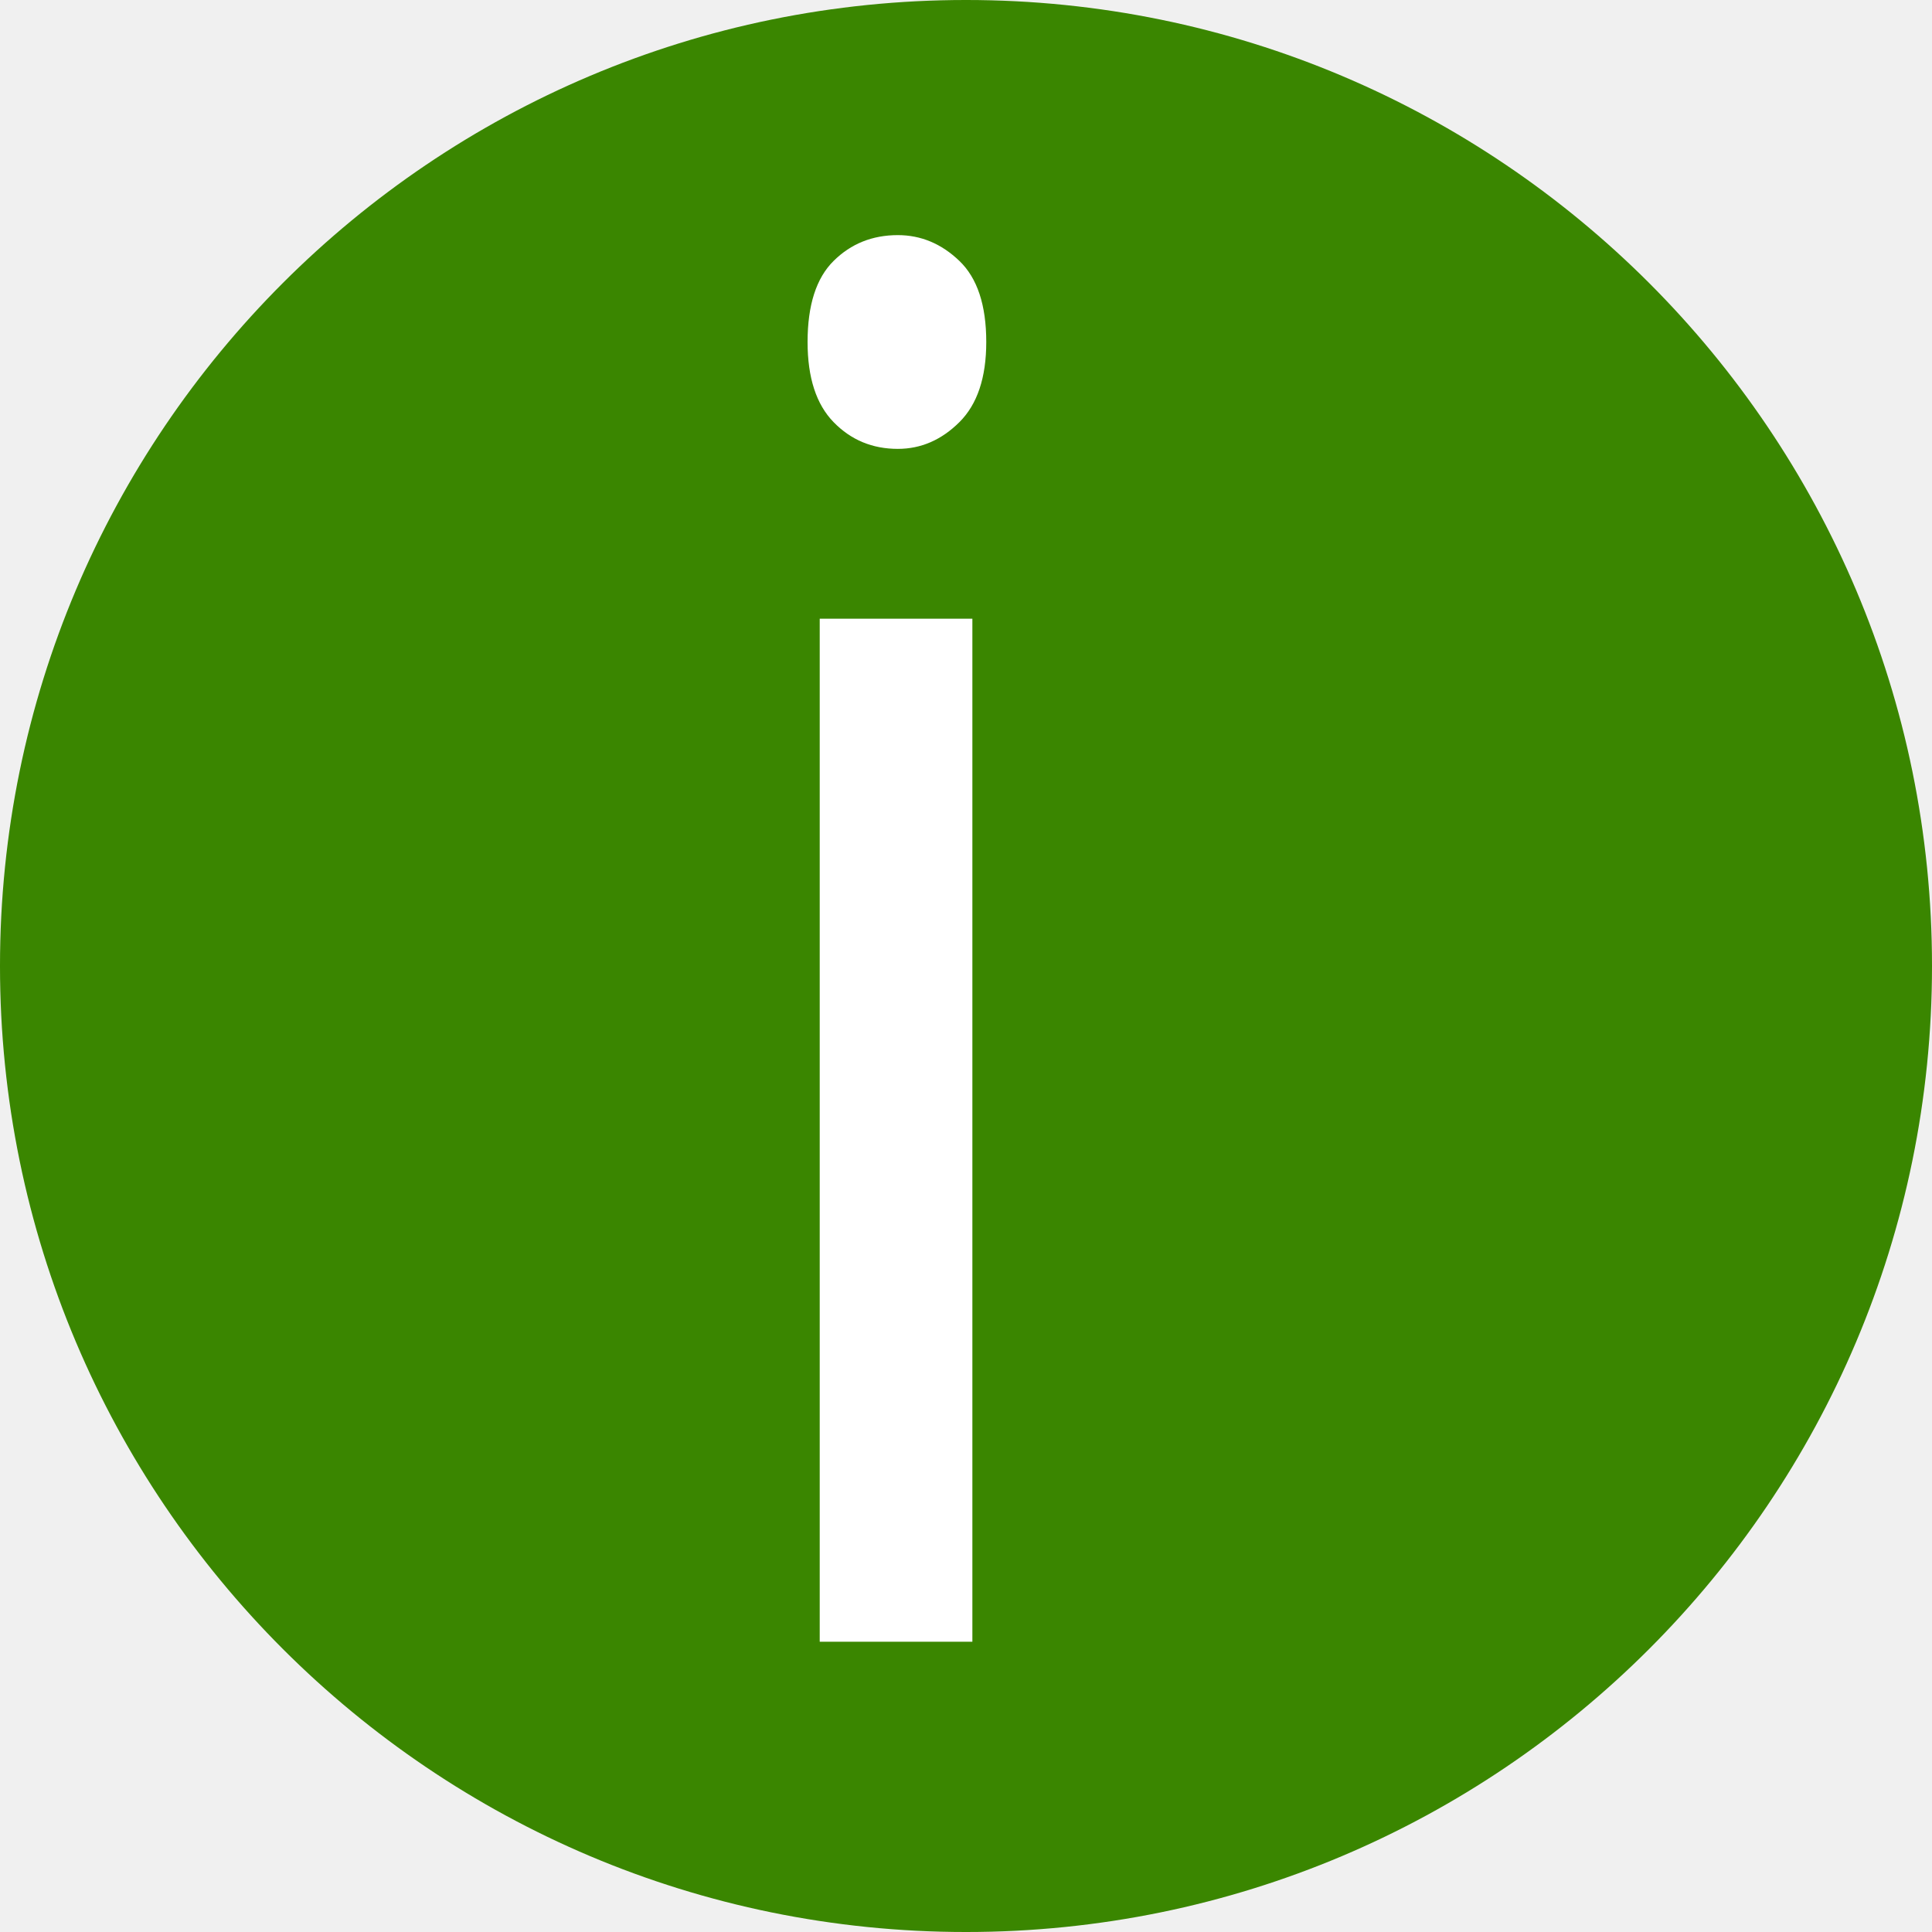
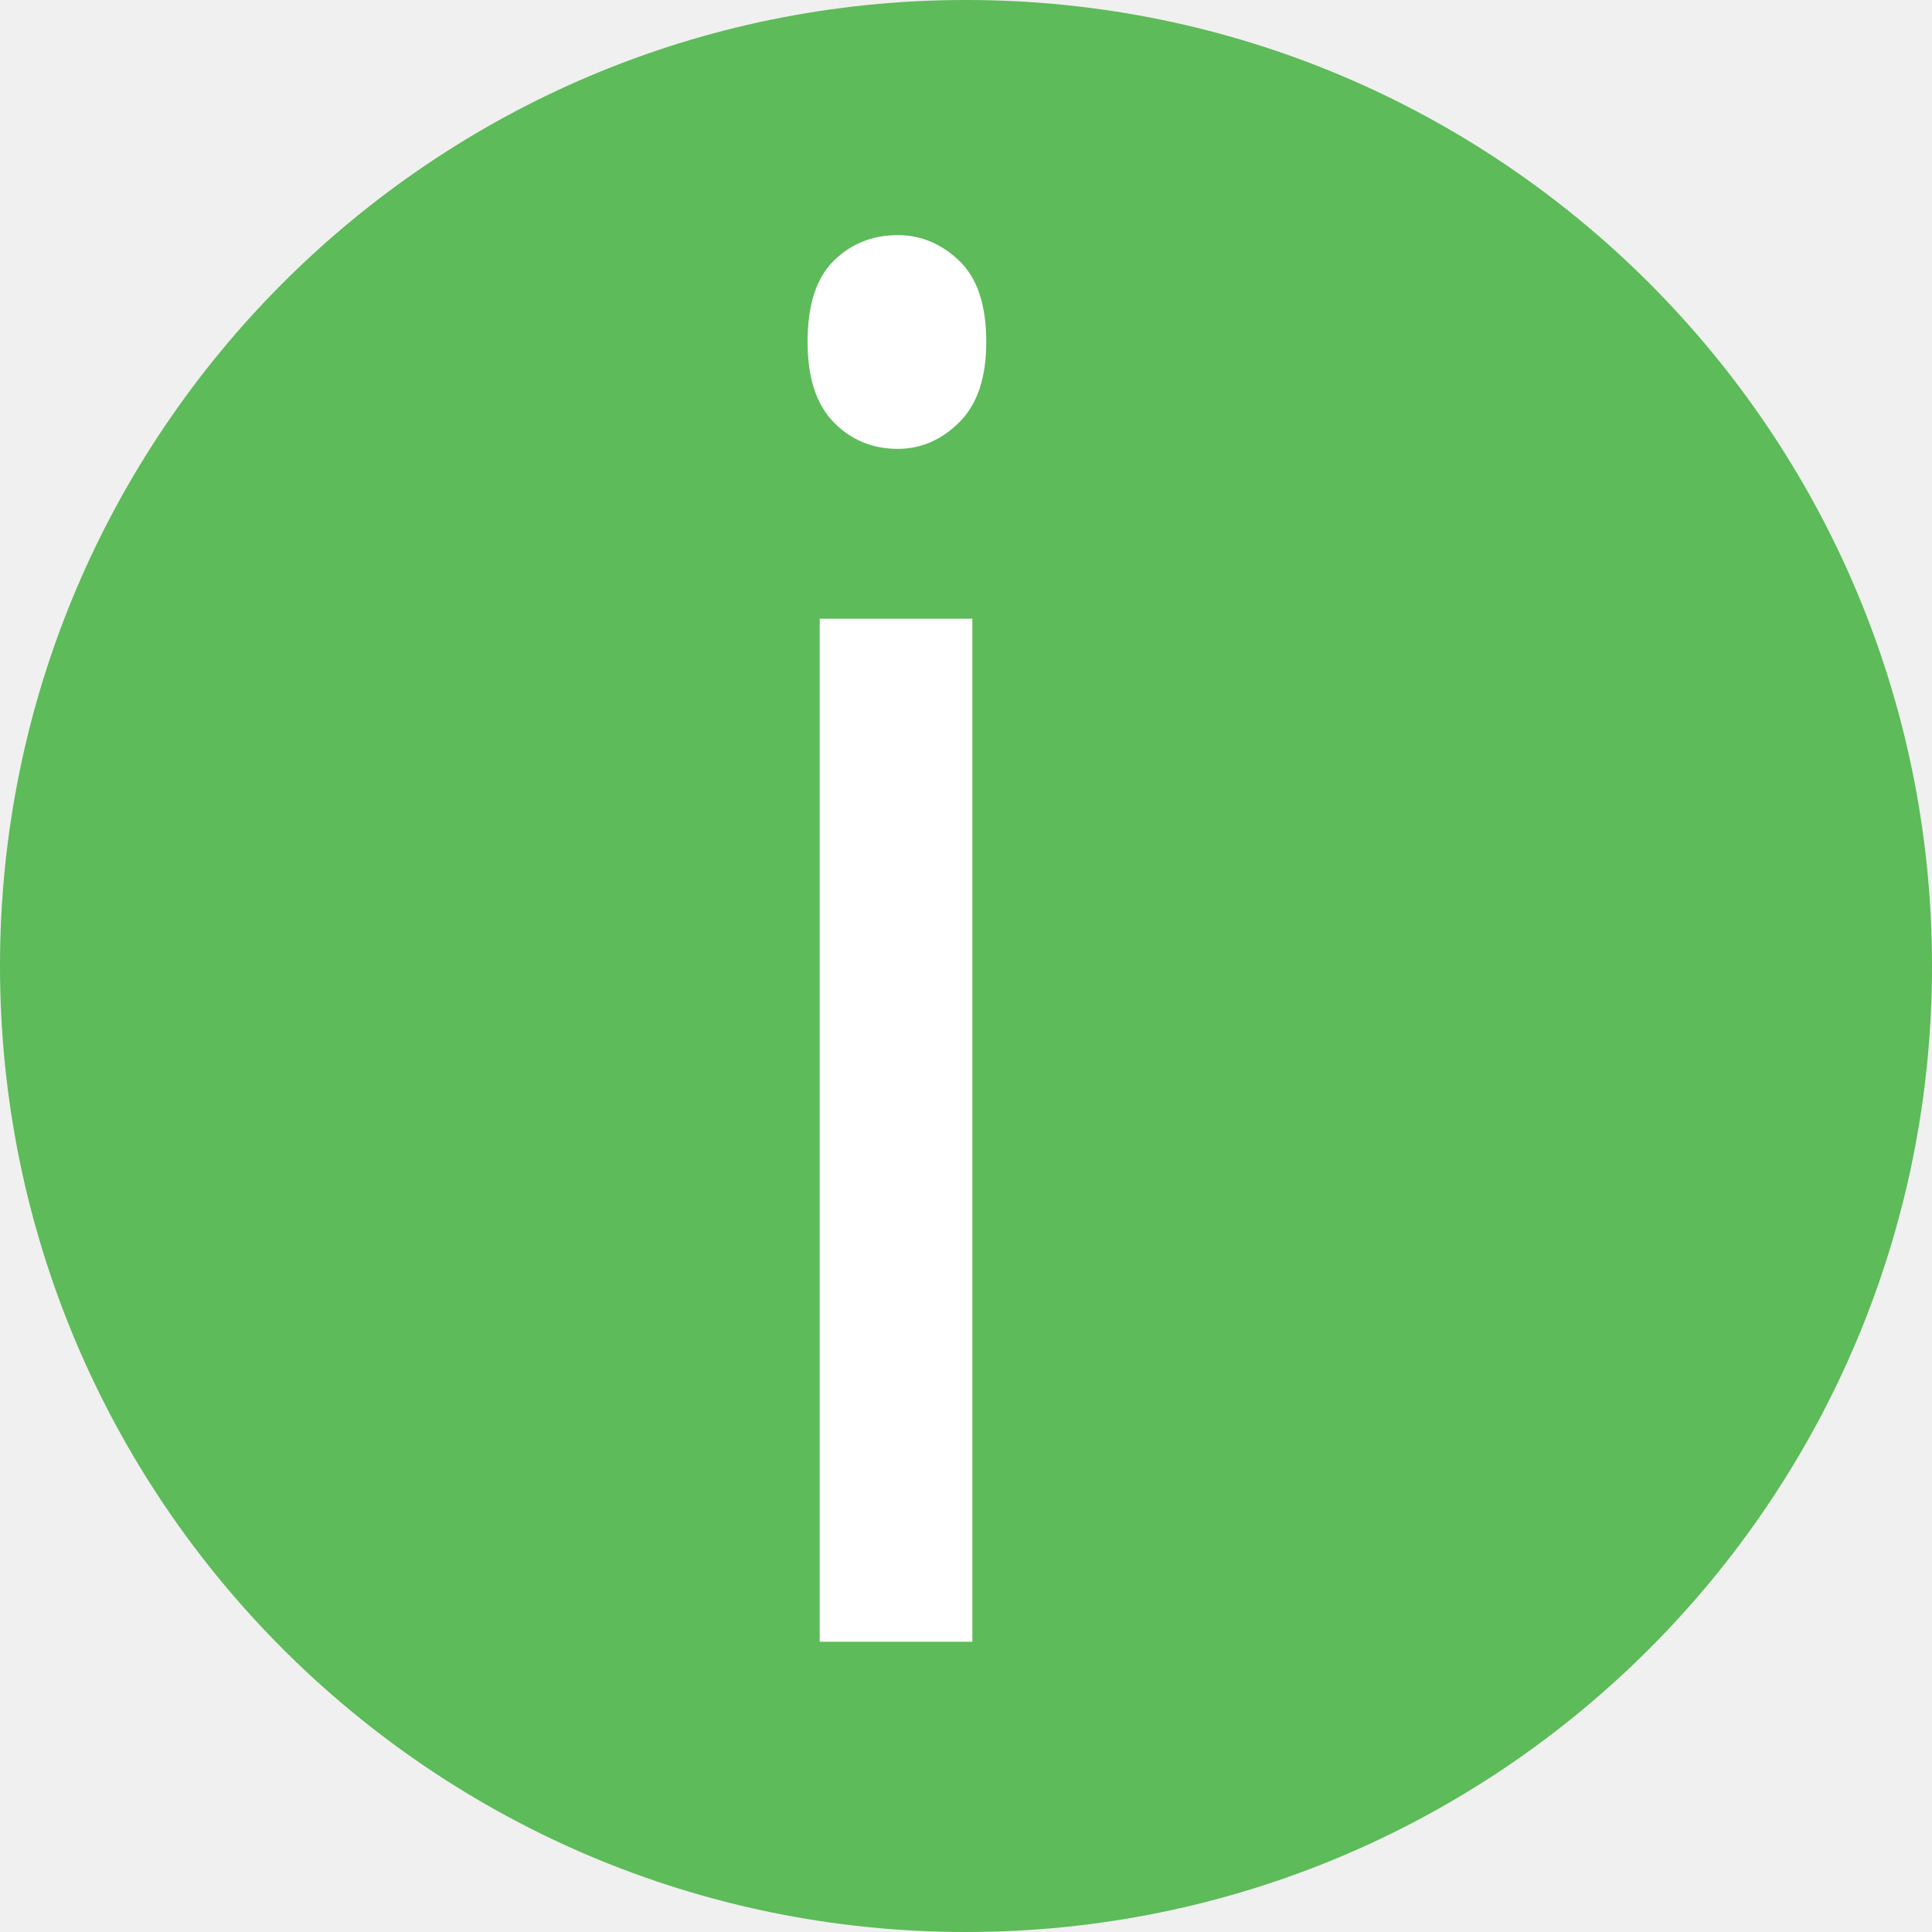
<svg xmlns="http://www.w3.org/2000/svg" width="125.742mm" height="125.742mm" viewBox="0 0 445.543 445.543" id="svg2" version="1.1">
  <defs id="defs4">
    </defs>
  <g id="layer1" transform="translate(-2.22845,-604.5906)">
-     <circle style="fill:#3a8600;fill-opacity:1;stroke:#000000;stroke-width:0;stroke-linecap:butt;stroke-linejoin:miter;stroke-miterlimit:1;stroke-dasharray:none;stroke-dashoffset:0;stroke-opacity:1" id="path8068" cx="225" cy="827.362" r="222.772" />
+     <circle style="fill:#5dbb59;fill-opacity:1;stroke:#000000;stroke-width:0;stroke-linecap:butt;stroke-linejoin:miter;stroke-miterlimit:1;stroke-dasharray:none;stroke-dashoffset:0;stroke-opacity:1" id="path8068" cx="225" cy="827.362" r="222.772" />
    <text xml:space="preserve" style="font-style:normal;font-variant:normal;font-weight:normal;font-stretch:normal;font-size:419.657px;line-height:125%;font-family:'Arial Black';-inkscape-font-specification:'Arial Black, ';letter-spacing:0px;word-spacing:0px;fill:#ffffff;fill-opacity:1;stroke:none;stroke-width:1px;stroke-linecap:butt;stroke-linejoin:miter;stroke-opacity:1" x="164.928" y="937.435" id="text8073" transform="scale(0.9534616,1.04881)">
      <tspan id="tspan8075" x="164.928" y="937.435">i</tspan>
    </text>
  </g>
</svg>
